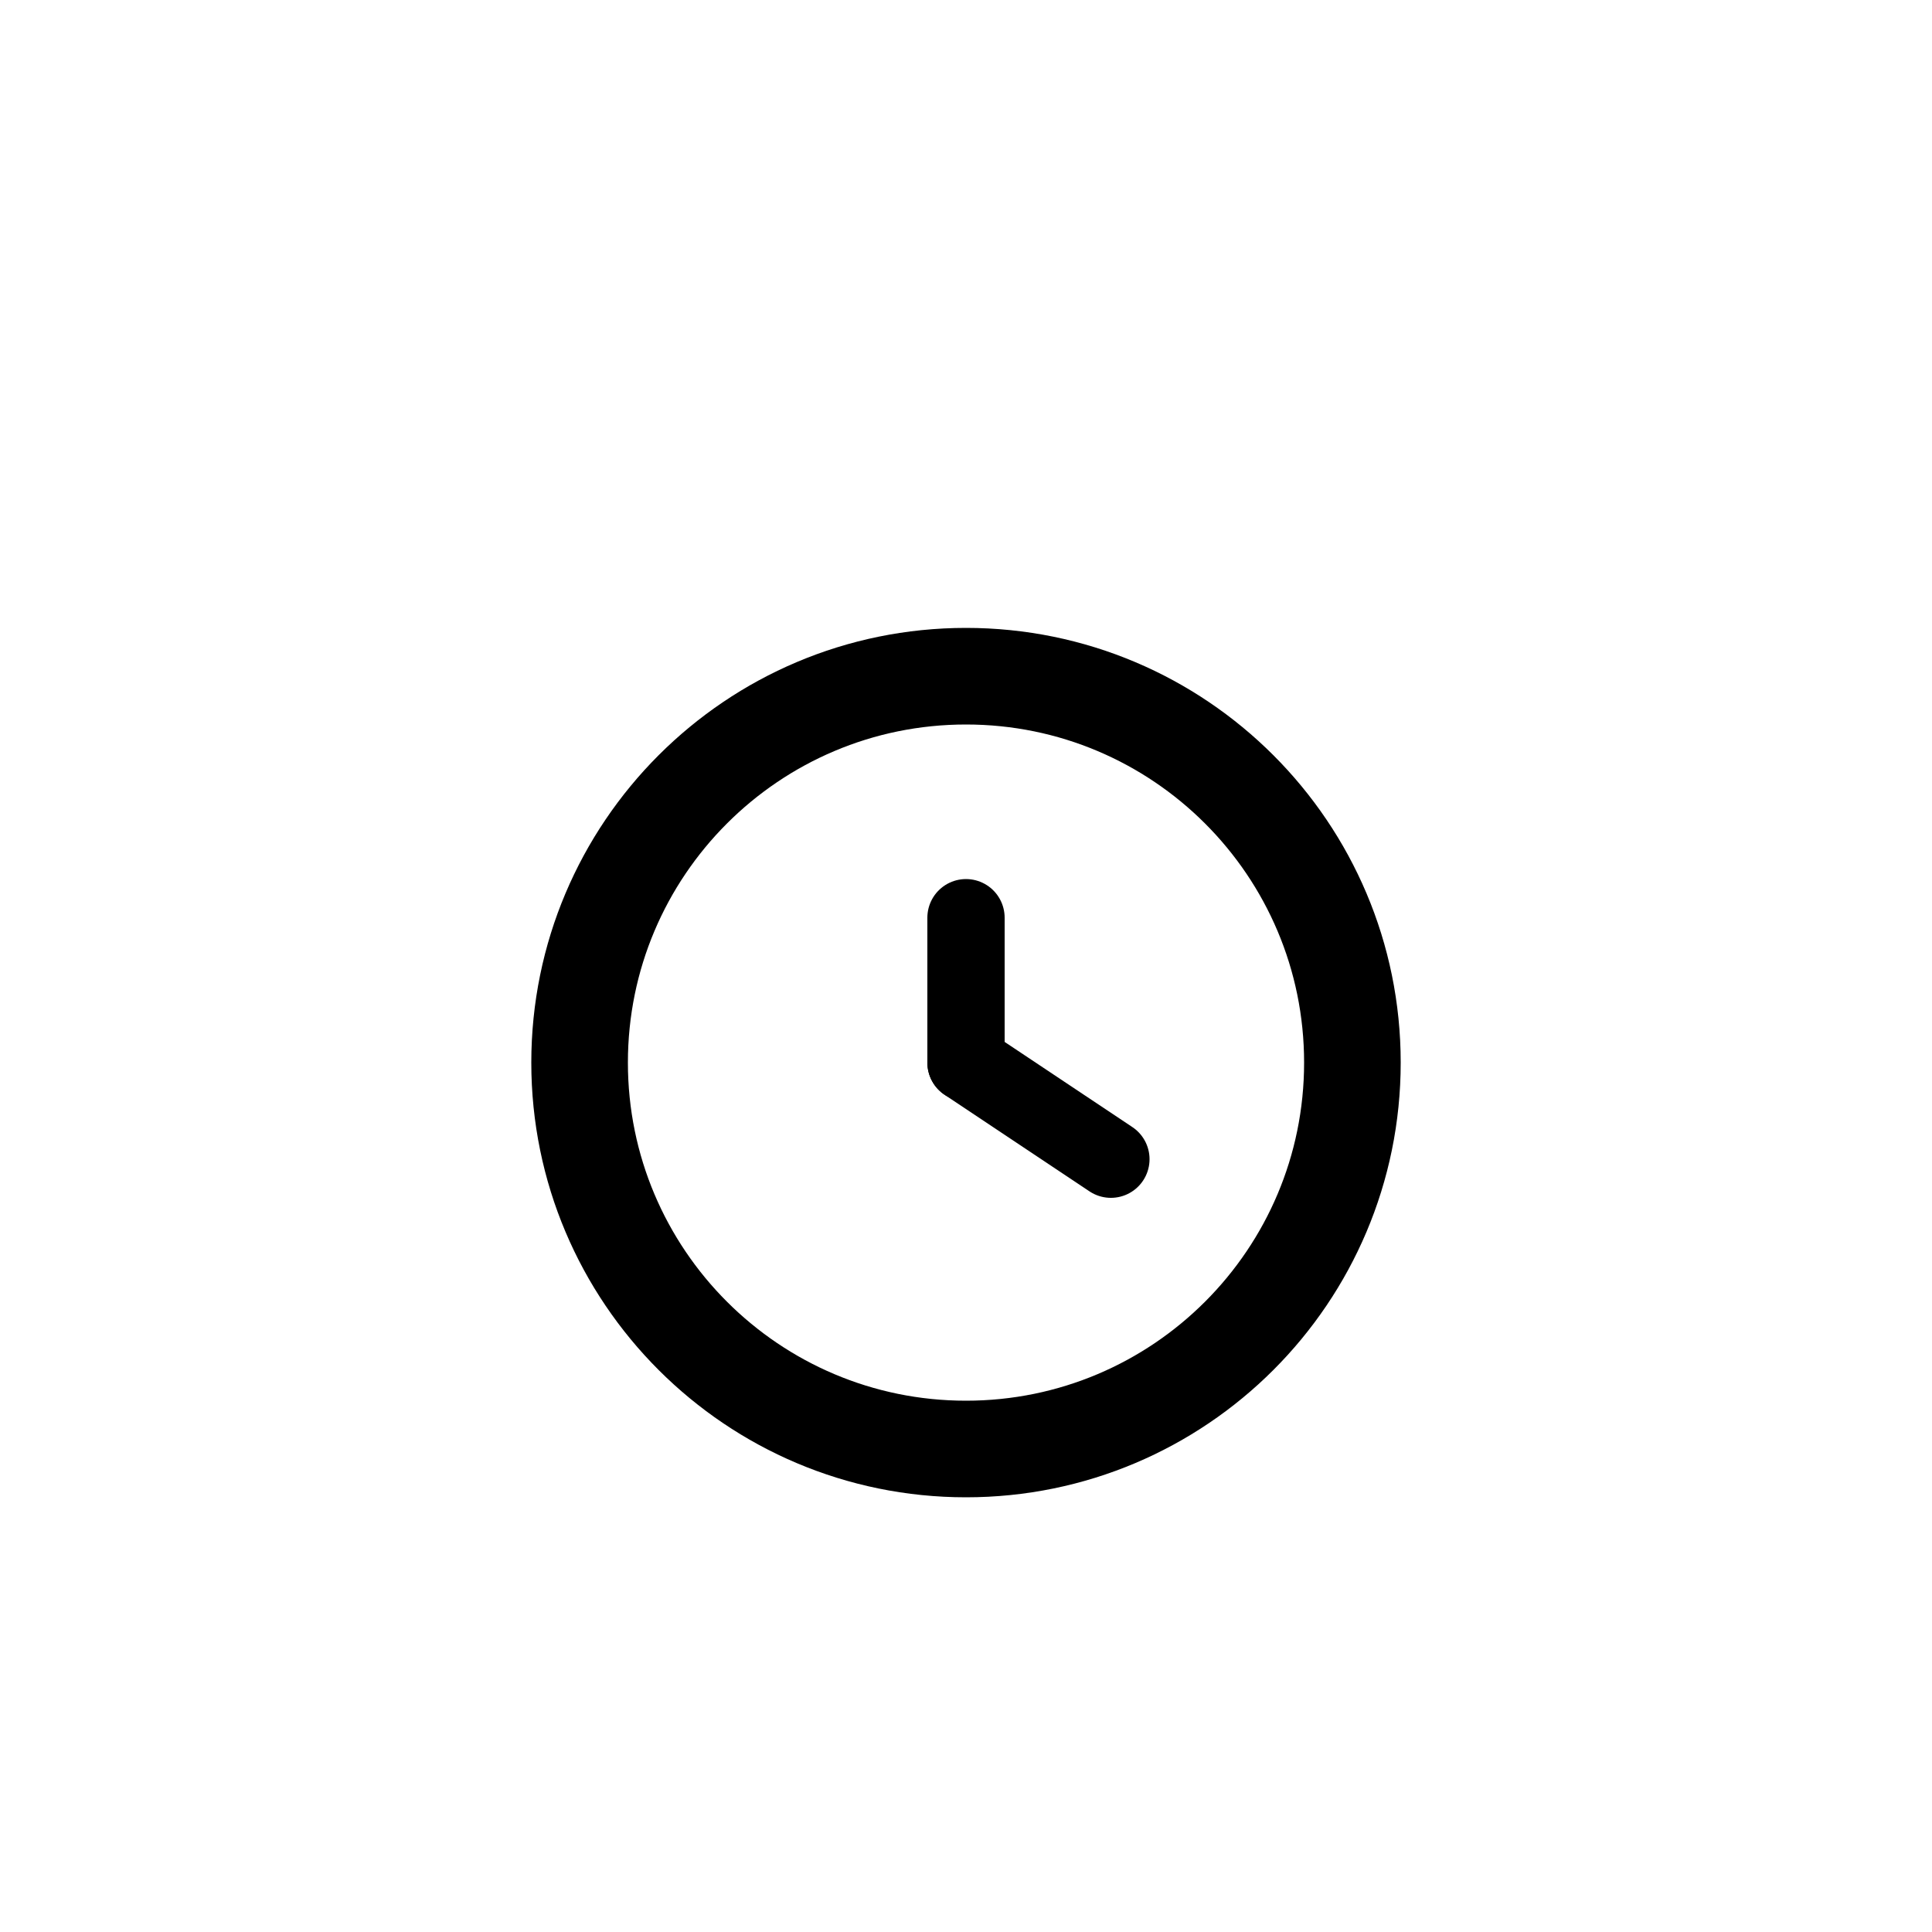
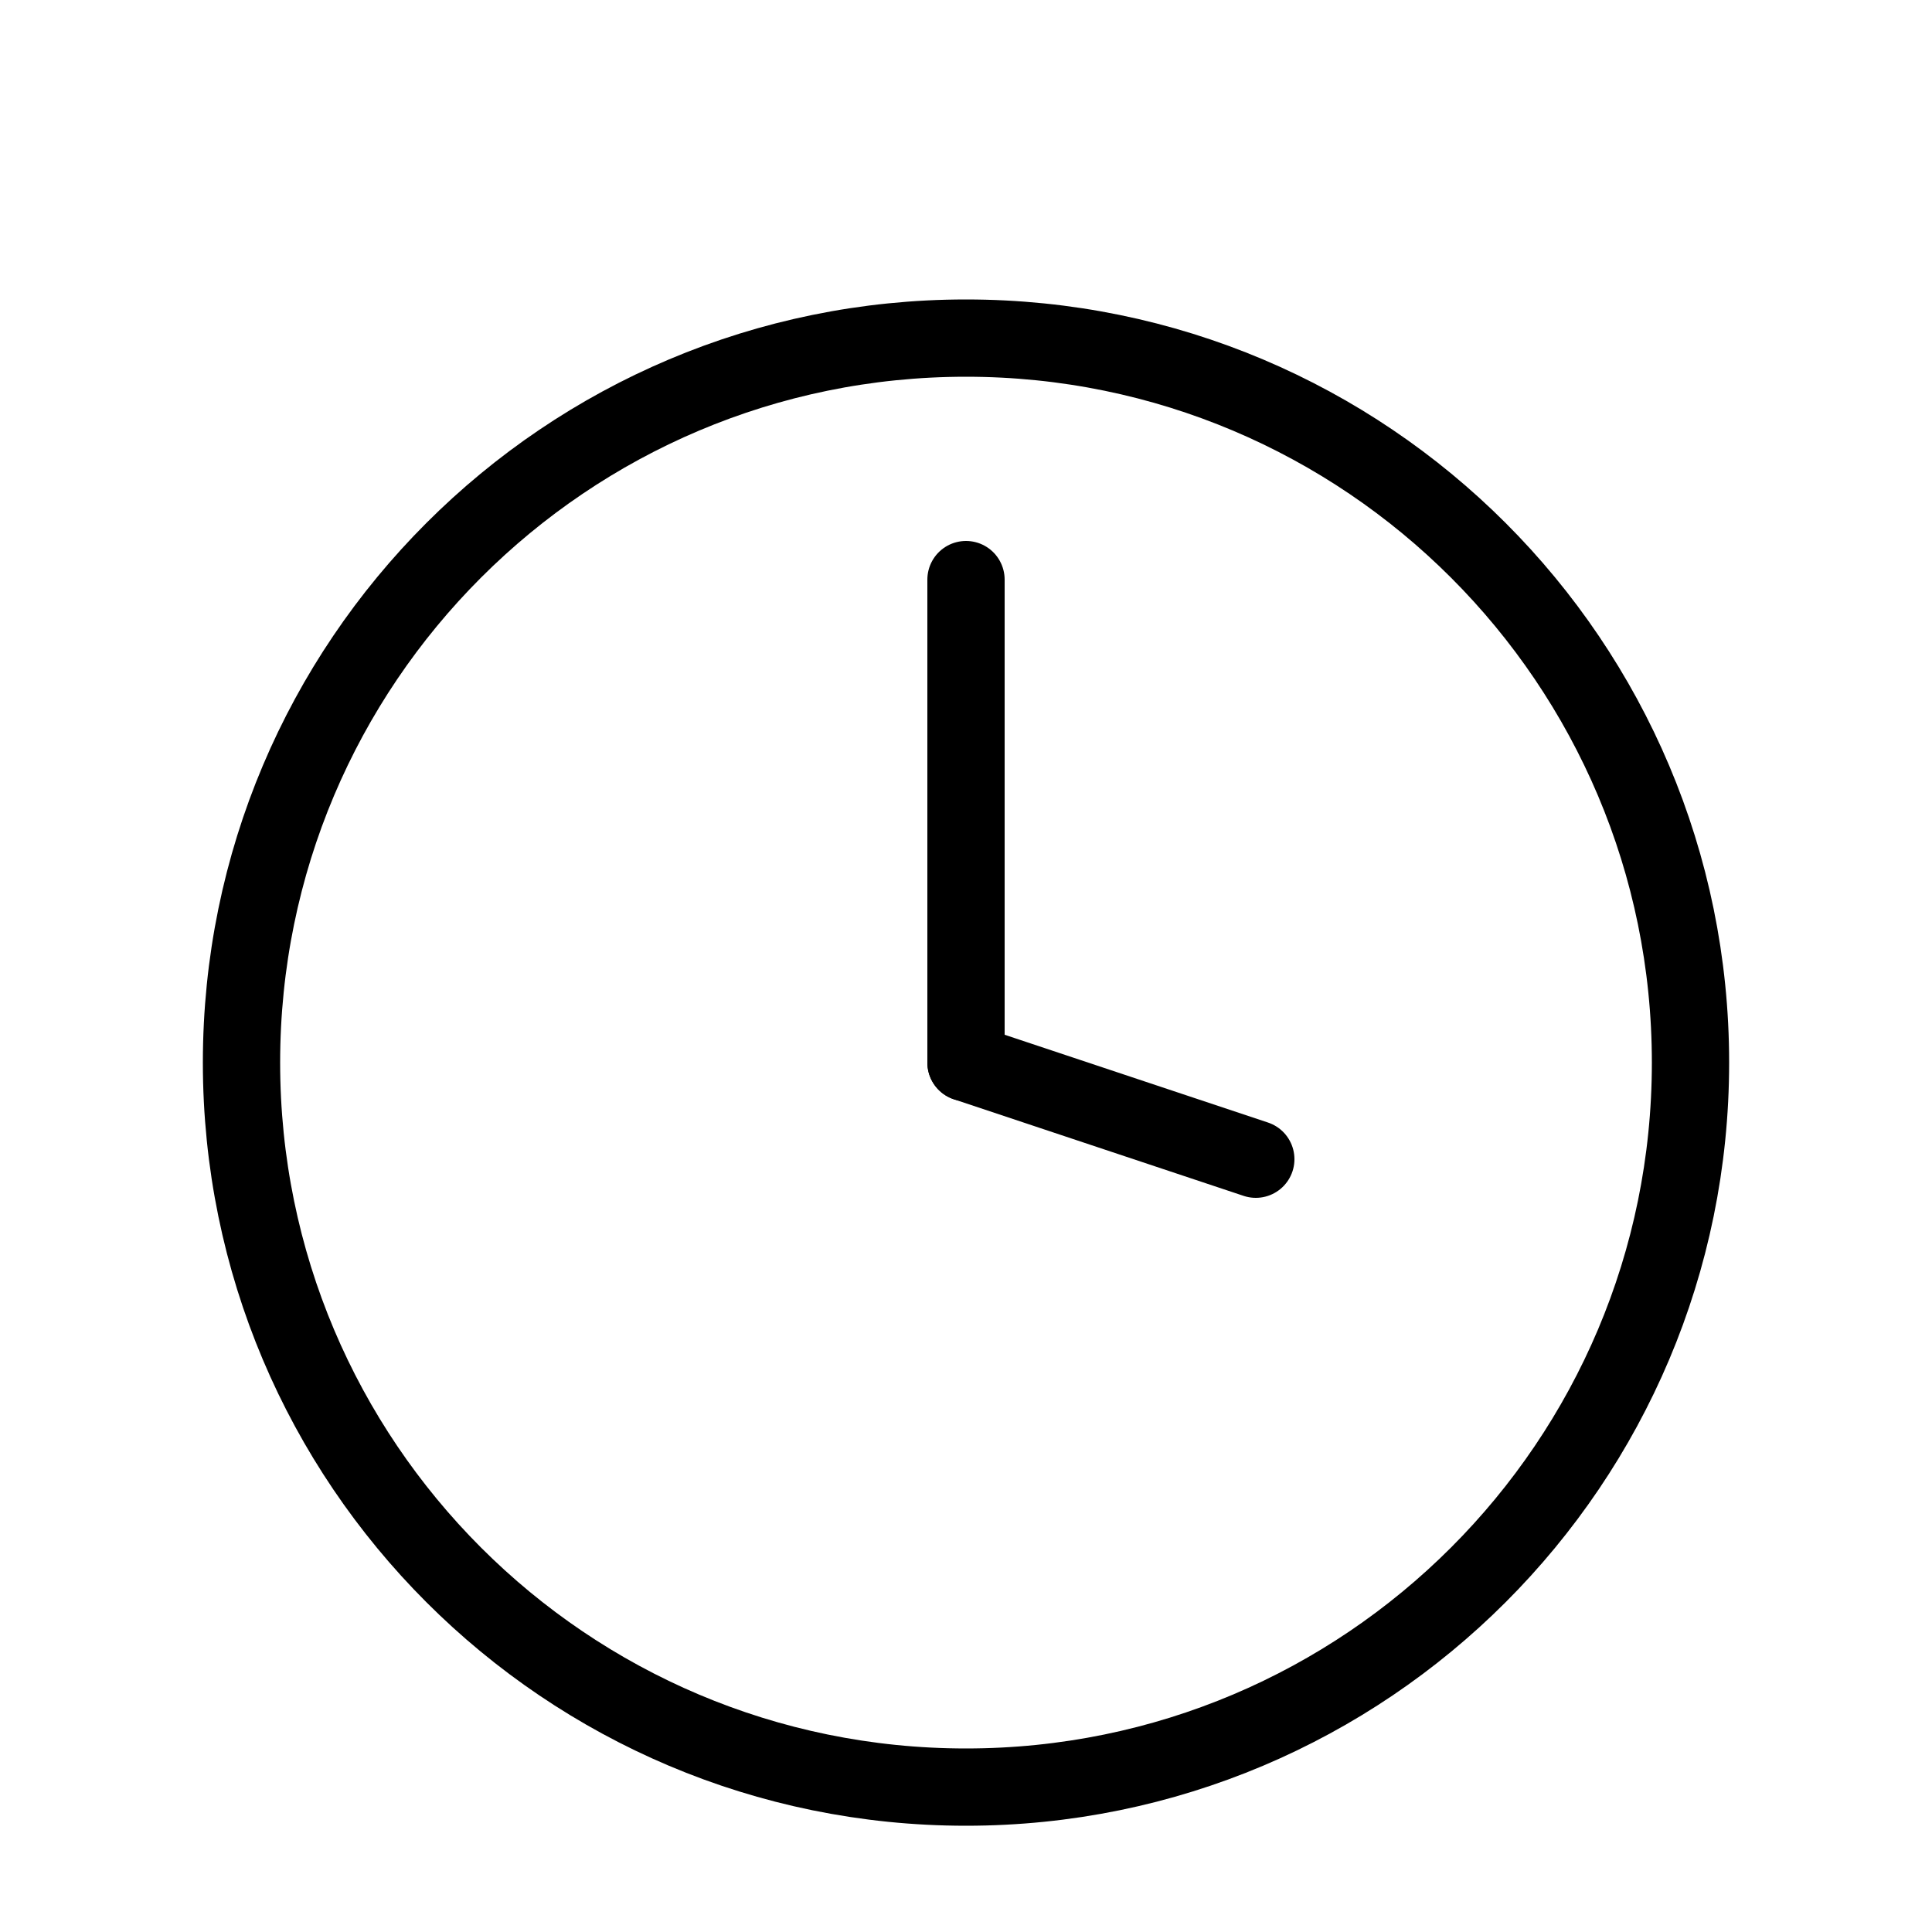
<svg xmlns="http://www.w3.org/2000/svg" width="200" height="200" viewBox="0 0 200 200" fill="none">
-   <circle cx="100" cy="110" r="40" stroke="black" stroke-width="10" fill="none" />
-   <line x1="100" y1="110" x2="100" y2="95" stroke="black" stroke-width="8" stroke-linecap="round" />
-   <line x1="100" y1="110" x2="115" y2="120" stroke="black" stroke-width="8" stroke-linecap="round" />
+   <circle cx="100" cy="110" r="75" stroke="black" stroke-width="8" fill="none" />
+   <line x1="100" y1="60" x2="100" y2="110" stroke="black" stroke-width="8" stroke-linecap="round" />
+   <line x1="100" y1="110" x2="130" y2="120" stroke="black" stroke-width="8" stroke-linecap="round" />
</svg>
